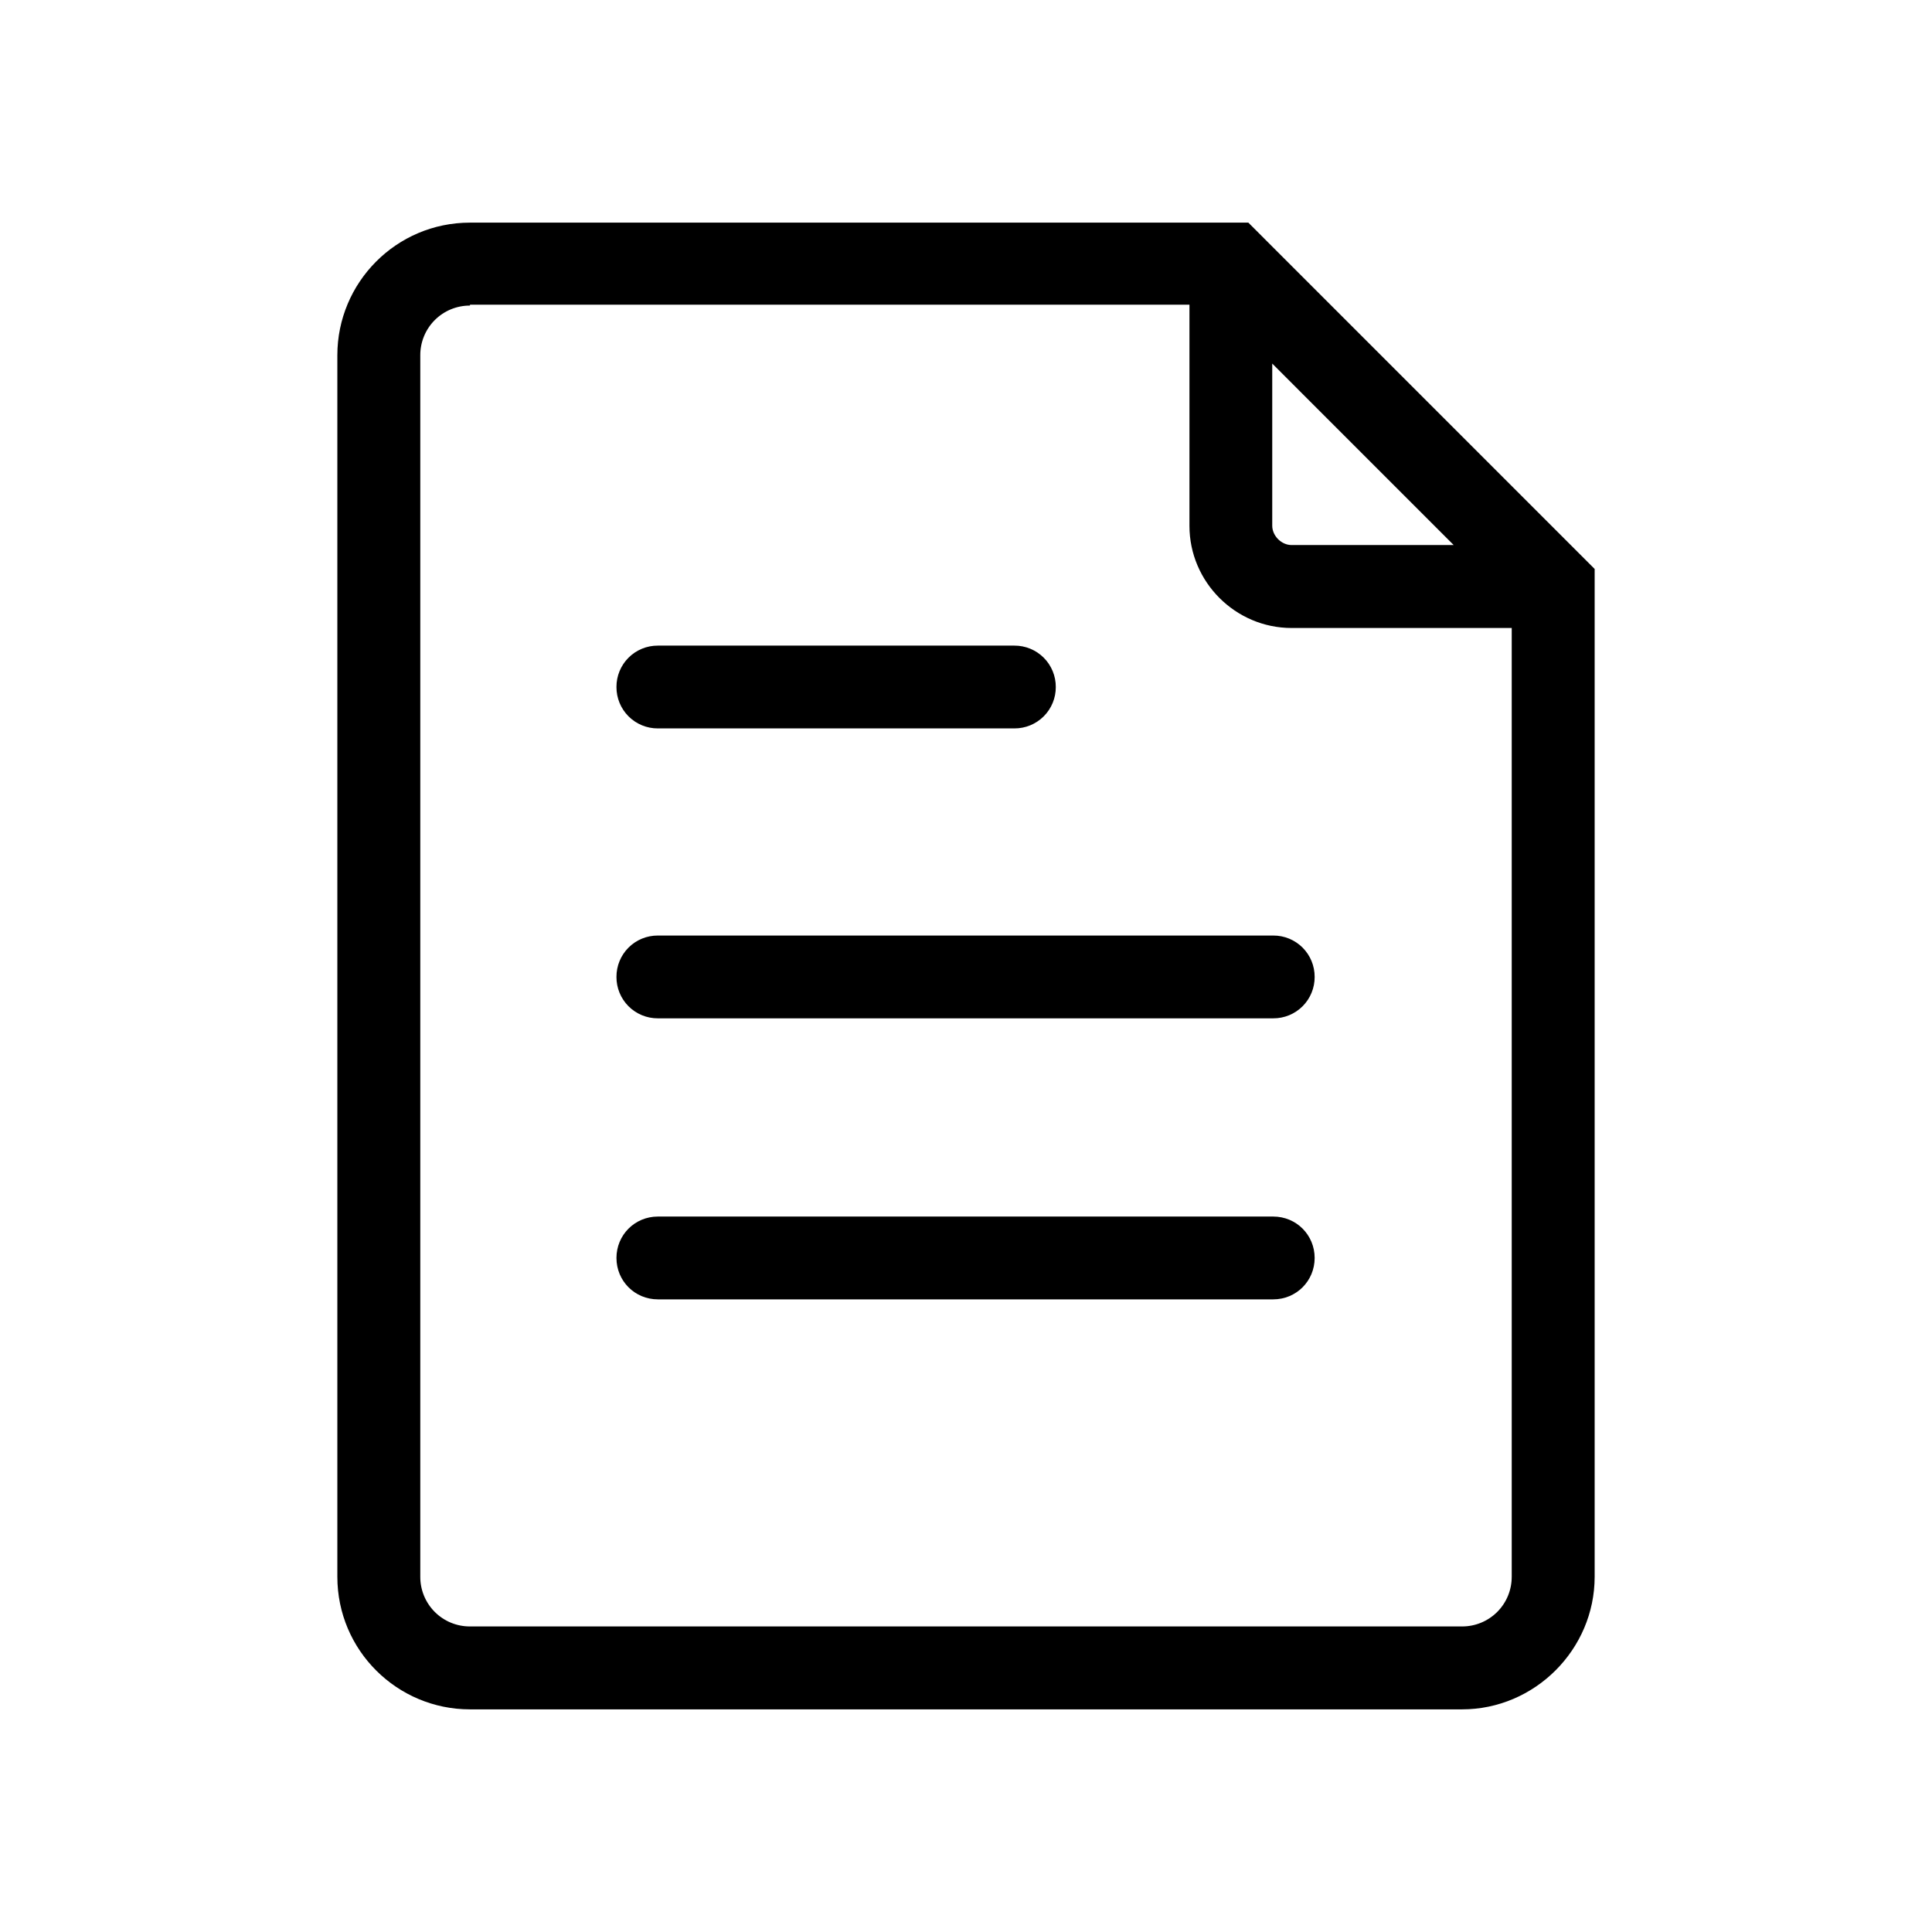
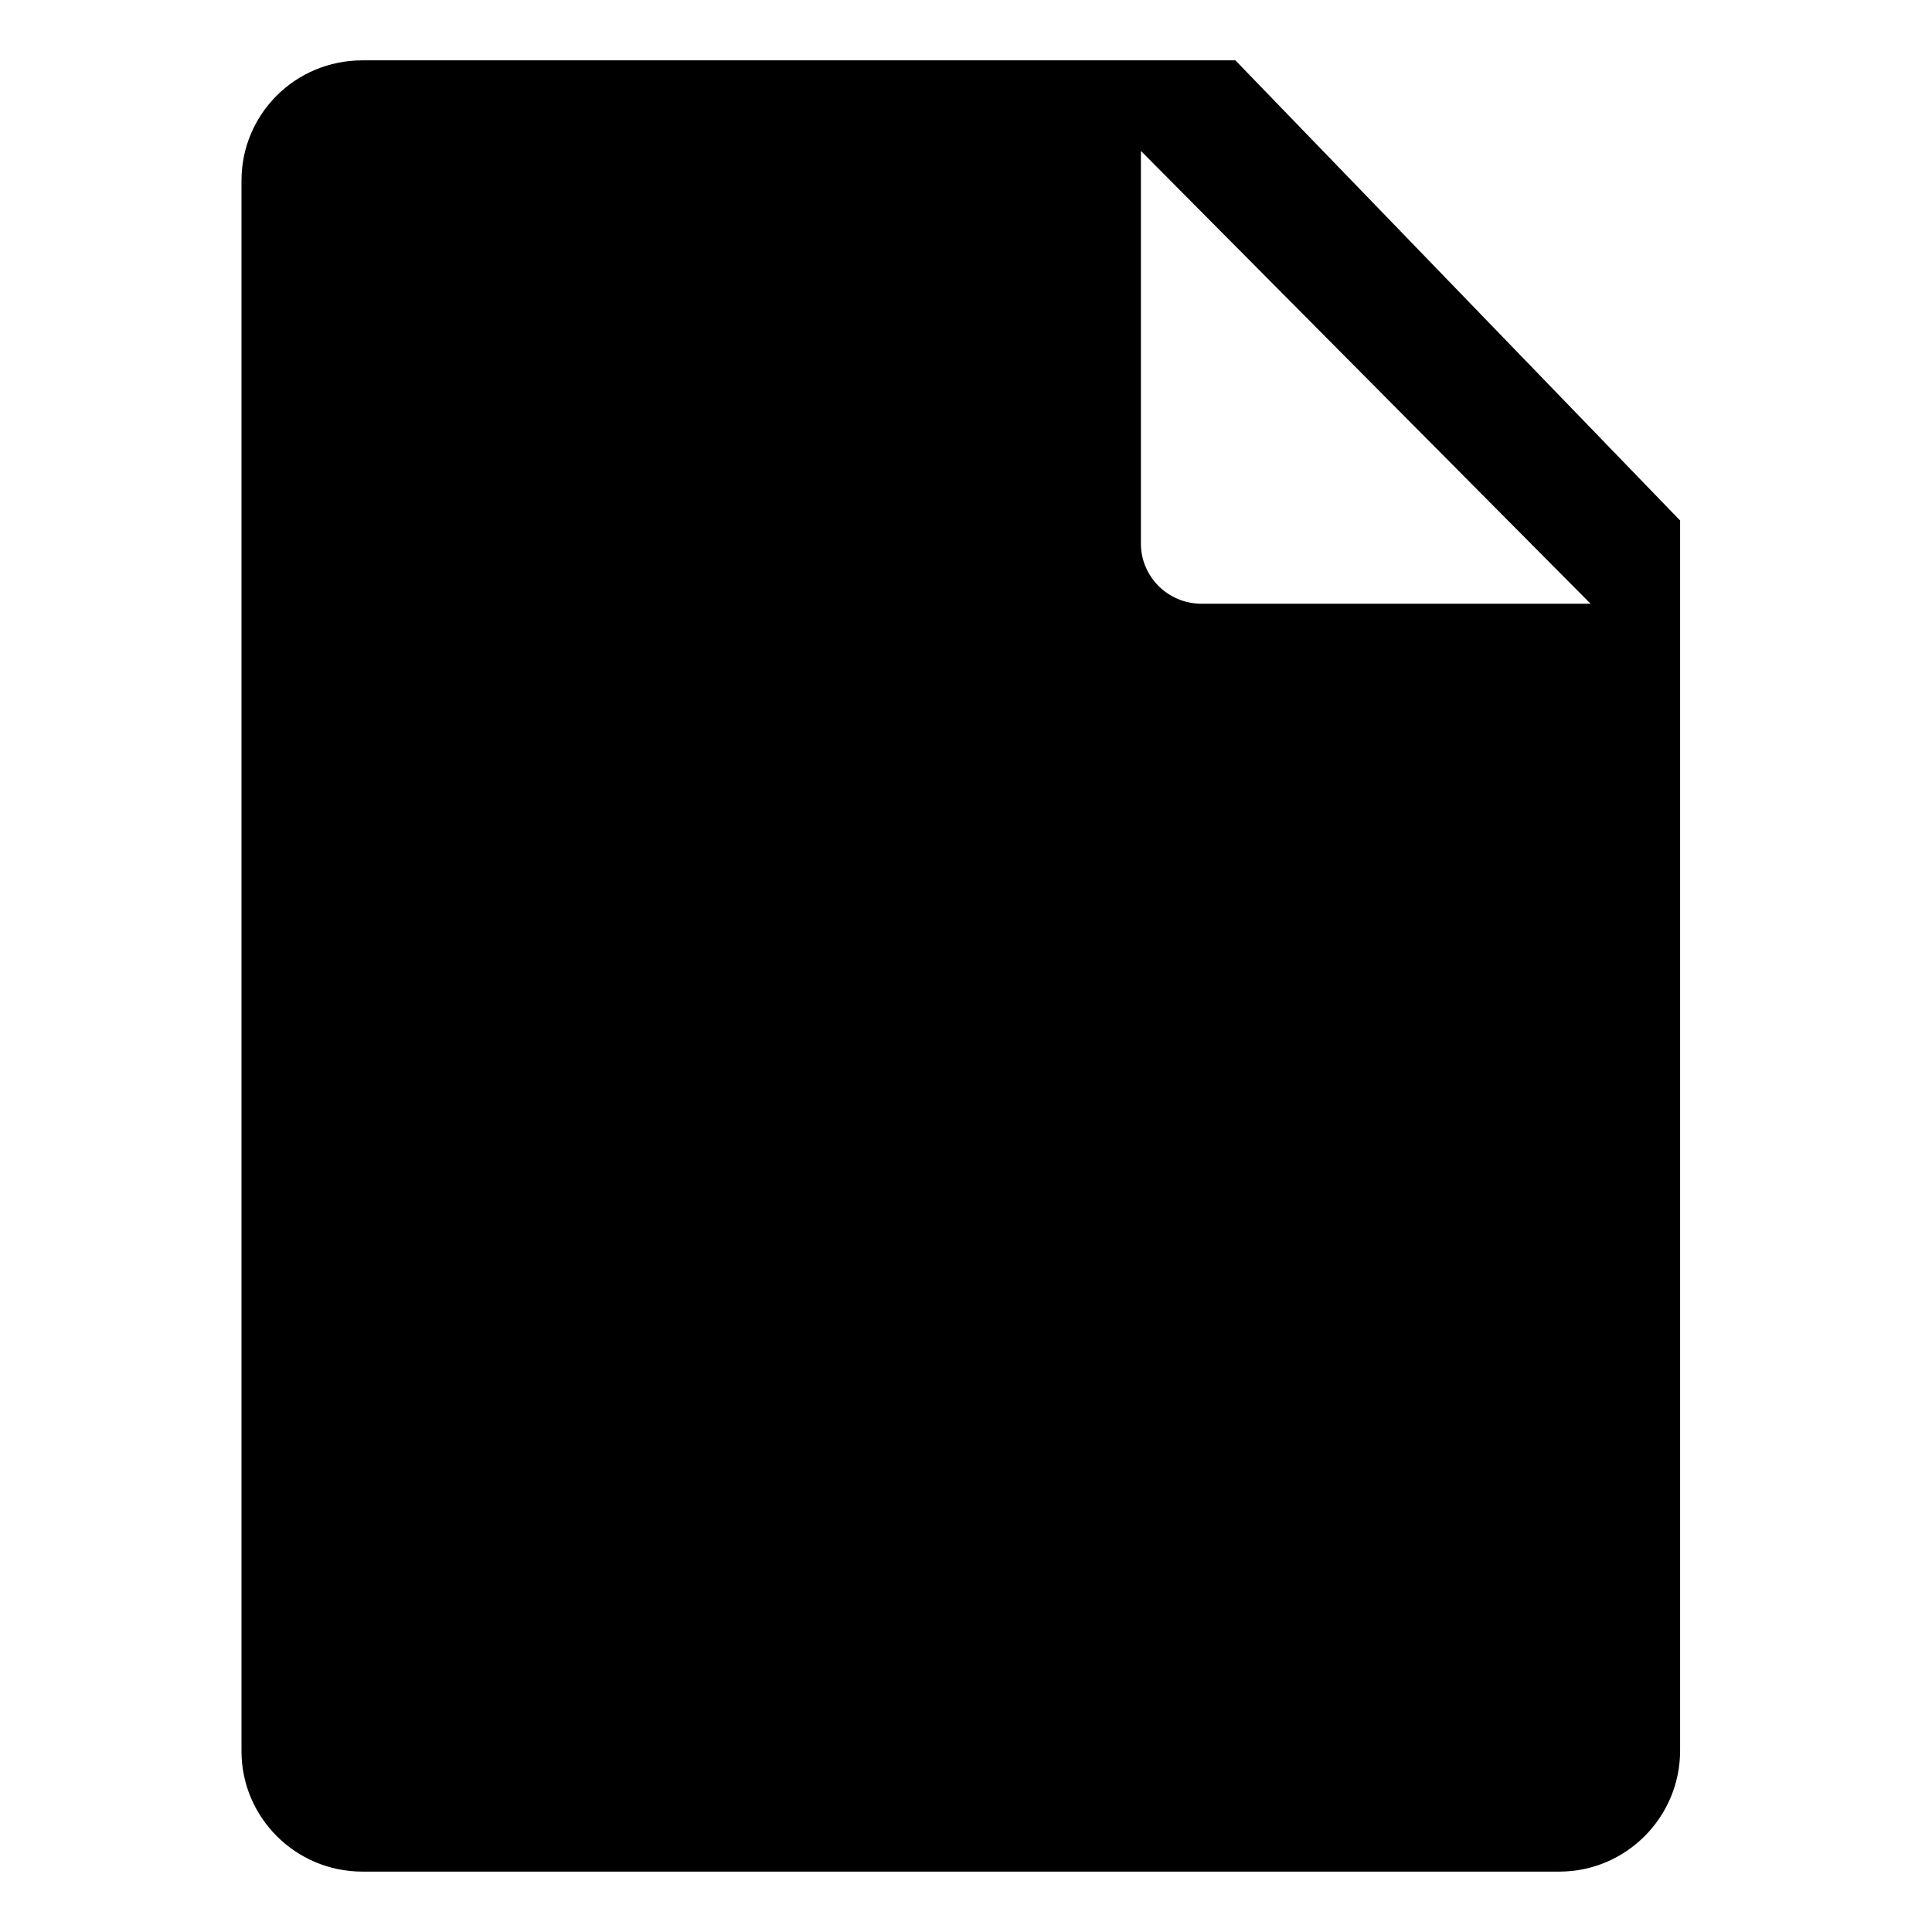
- <svg xmlns="http://www.w3.org/2000/svg" t="1548338759914" class="icon" style="" viewBox="0 0 1024 1024" version="1.1" p-id="12423" width="200" height="200">
+ <svg xmlns="http://www.w3.org/2000/svg" t="1552551823821" class="icon" style="" viewBox="0 0 1024 1024" version="1.1" p-id="5233" width="200" height="200">
  <defs>
    <style type="text/css" />
  </defs>
-   <path d="M661.648 118H249.104c-39.088 0-70.304 31.752-70.304 70.304v647.392c0 39.096 31.752 70.304 70.304 70.304h525.8c38.552 0 70.296-31.752 70.296-70.304V301.56L661.648 118z m12.664 74.704l96.176 96.184H684.584c-5.408 0-10.272-4.864-10.272-10.272V192.704z m126.928 642.992a26.24 26.24 0 0 1-26.344 26.352H249.104a26.24 26.24 0 0 1-26.344-26.352V188.304a26.24 26.24 0 0 1 26.344-26.344v-0.464h381.328v117.192c0 29.824 24.416 54.16 54.16 54.16h116.656v502.848z" p-id="12424" />
-   <path d="M348.68 386.072h188.968a21.84 21.84 0 0 0 21.944-21.936 21.84 21.84 0 0 0-21.944-21.944H348.68a21.832 21.832 0 0 0-21.944 21.944 21.84 21.84 0 0 0 21.944 21.936zM674.848 644.8H348.68c-12.208 0-21.944 9.744-21.944 21.944s9.736 21.944 21.944 21.944h326.168c12.208 0 21.944-9.744 21.944-21.944S687.064 644.8 674.848 644.8zM348.68 495.856a21.824 21.824 0 0 0-21.944 21.944 21.832 21.832 0 0 0 21.944 21.936h326.168a21.832 21.832 0 0 0 21.944-21.936 21.832 21.832 0 0 0-21.944-21.944H348.68z" p-id="12425" />
+   <path d="M128 928.243C128 963.251 156.672 991.987 192 991.987L826.464 991.987C861.728 991.987 890.496 963.251 890.496 927.795L890.496 275.891 654.784 31.987 192.096 31.987C156.48 31.987 128 60.499 128 95.699L128 928.243ZM784 319.987 636.832 319.987C619.072 319.987 604.704 305.683 604.704 288.115L604.704 79.987 843.04 319.987 784 319.987Z" p-id="5234" />
</svg>
